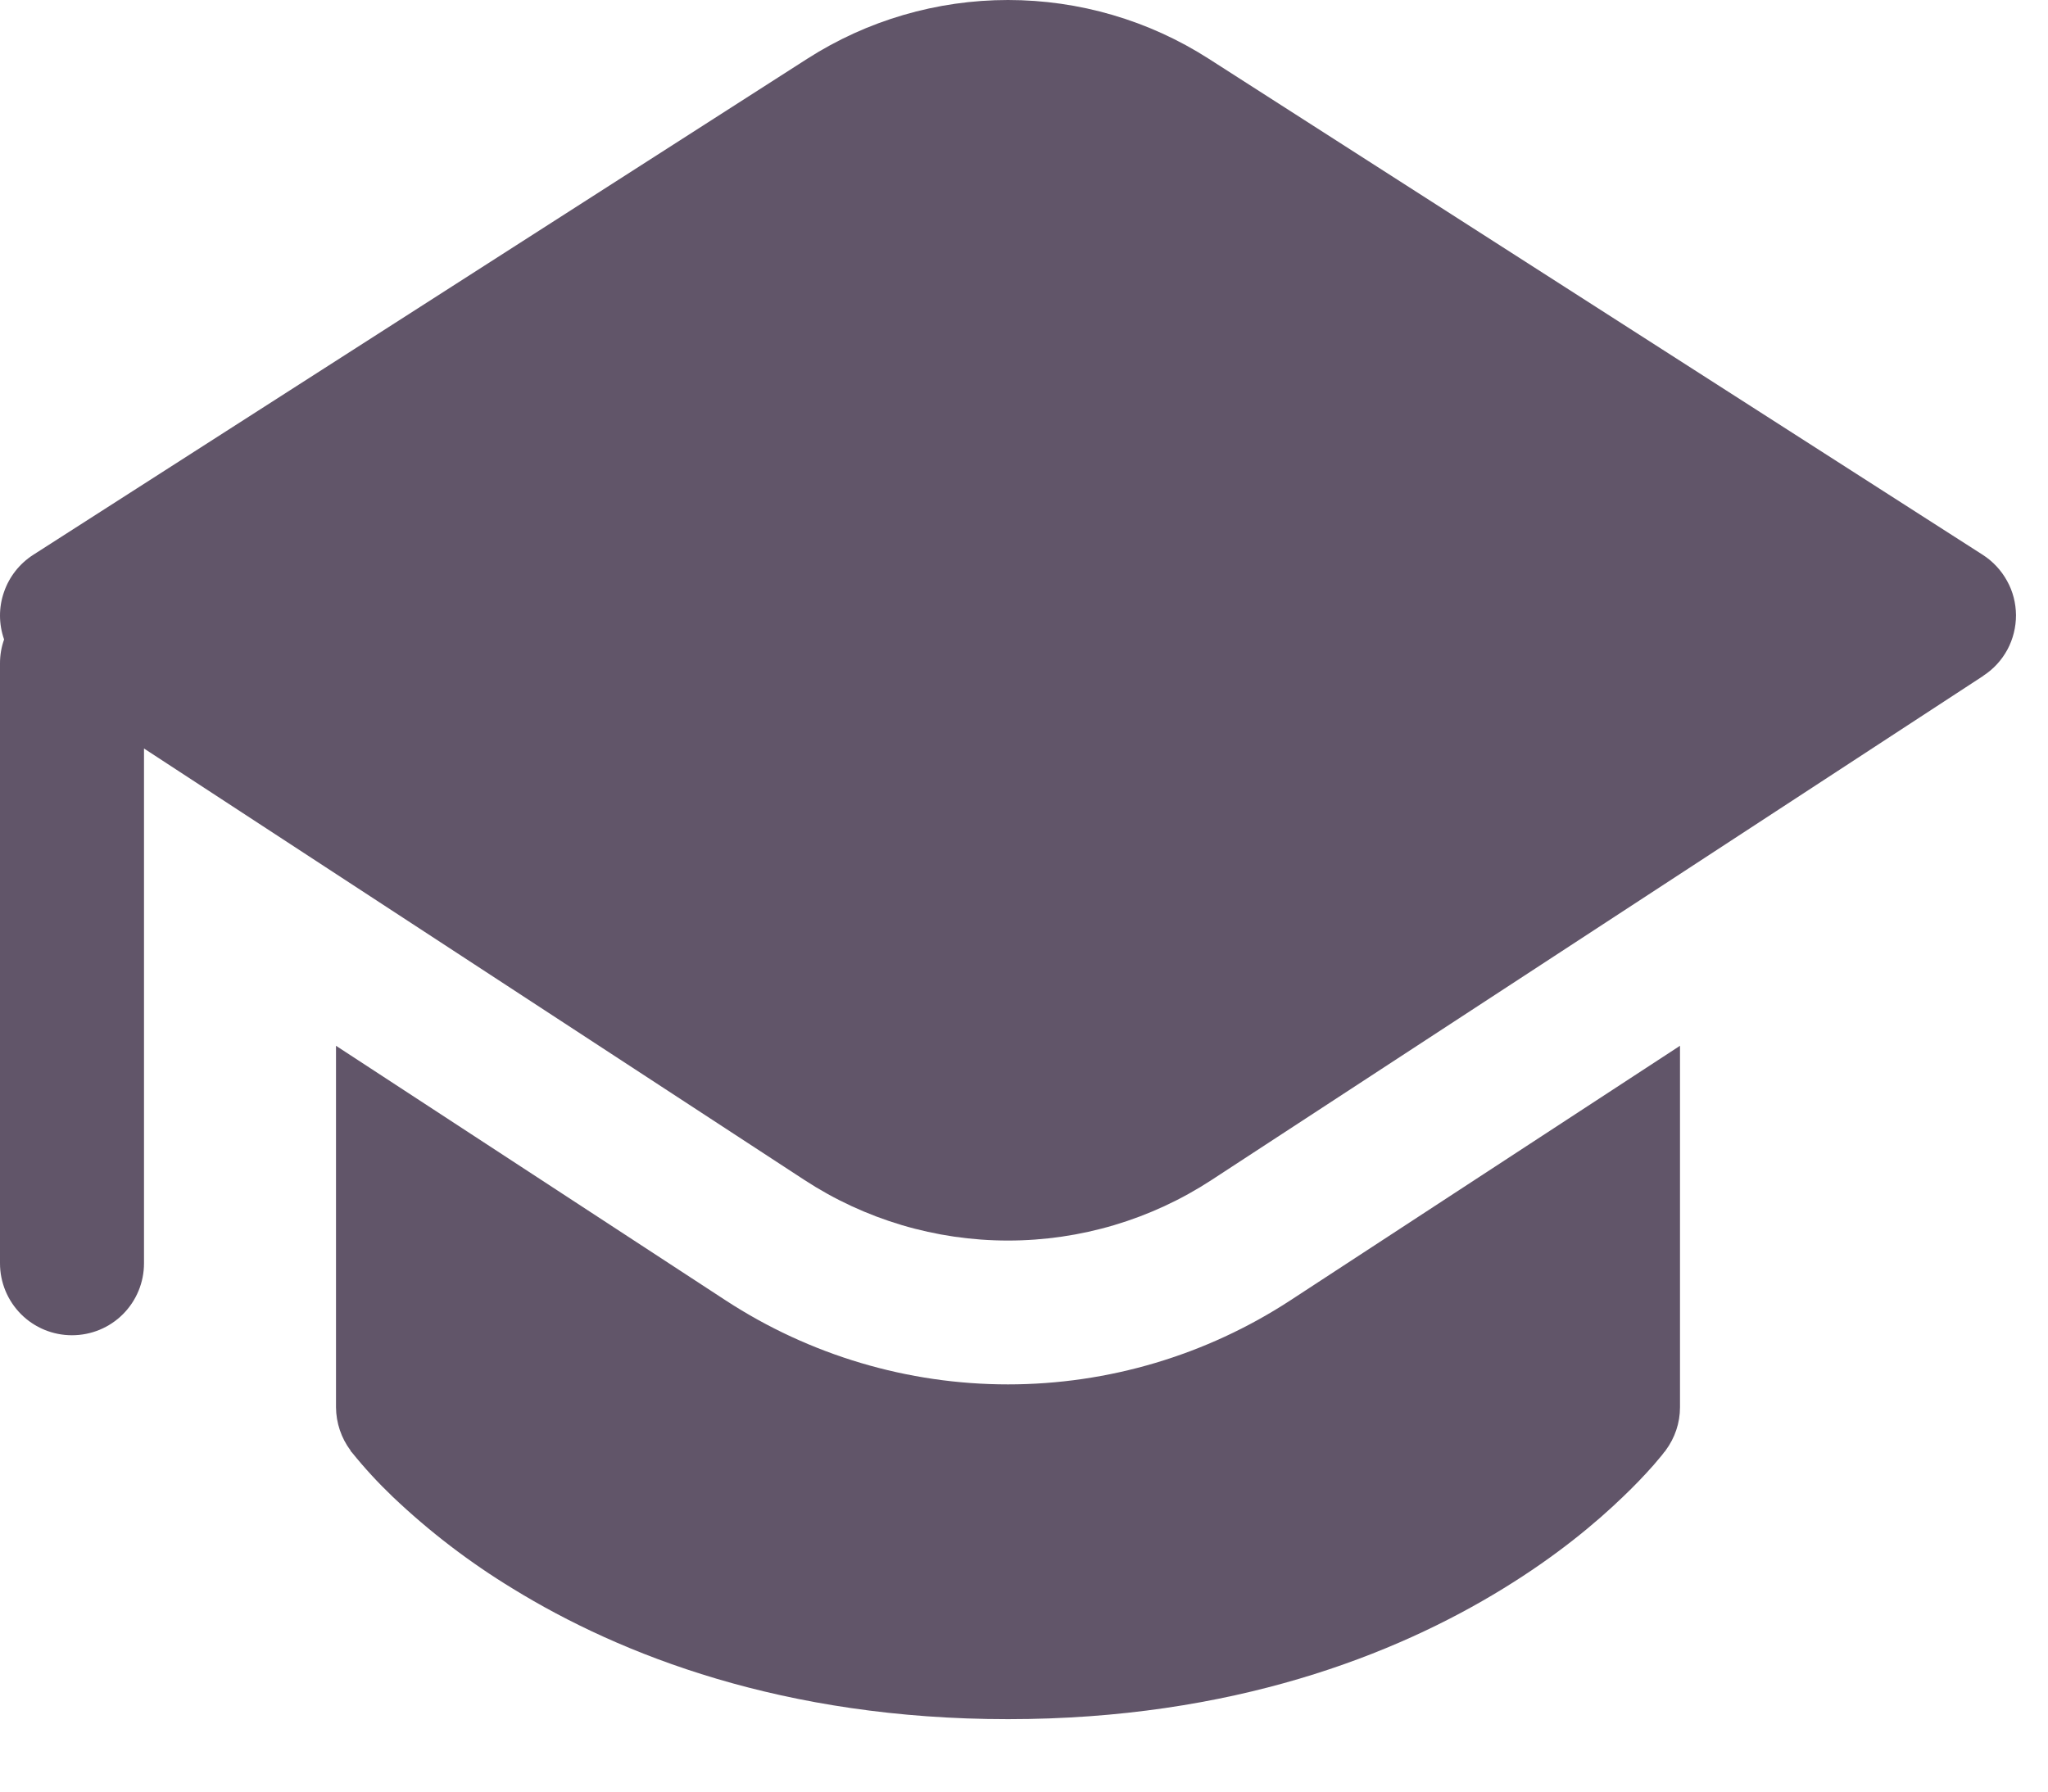
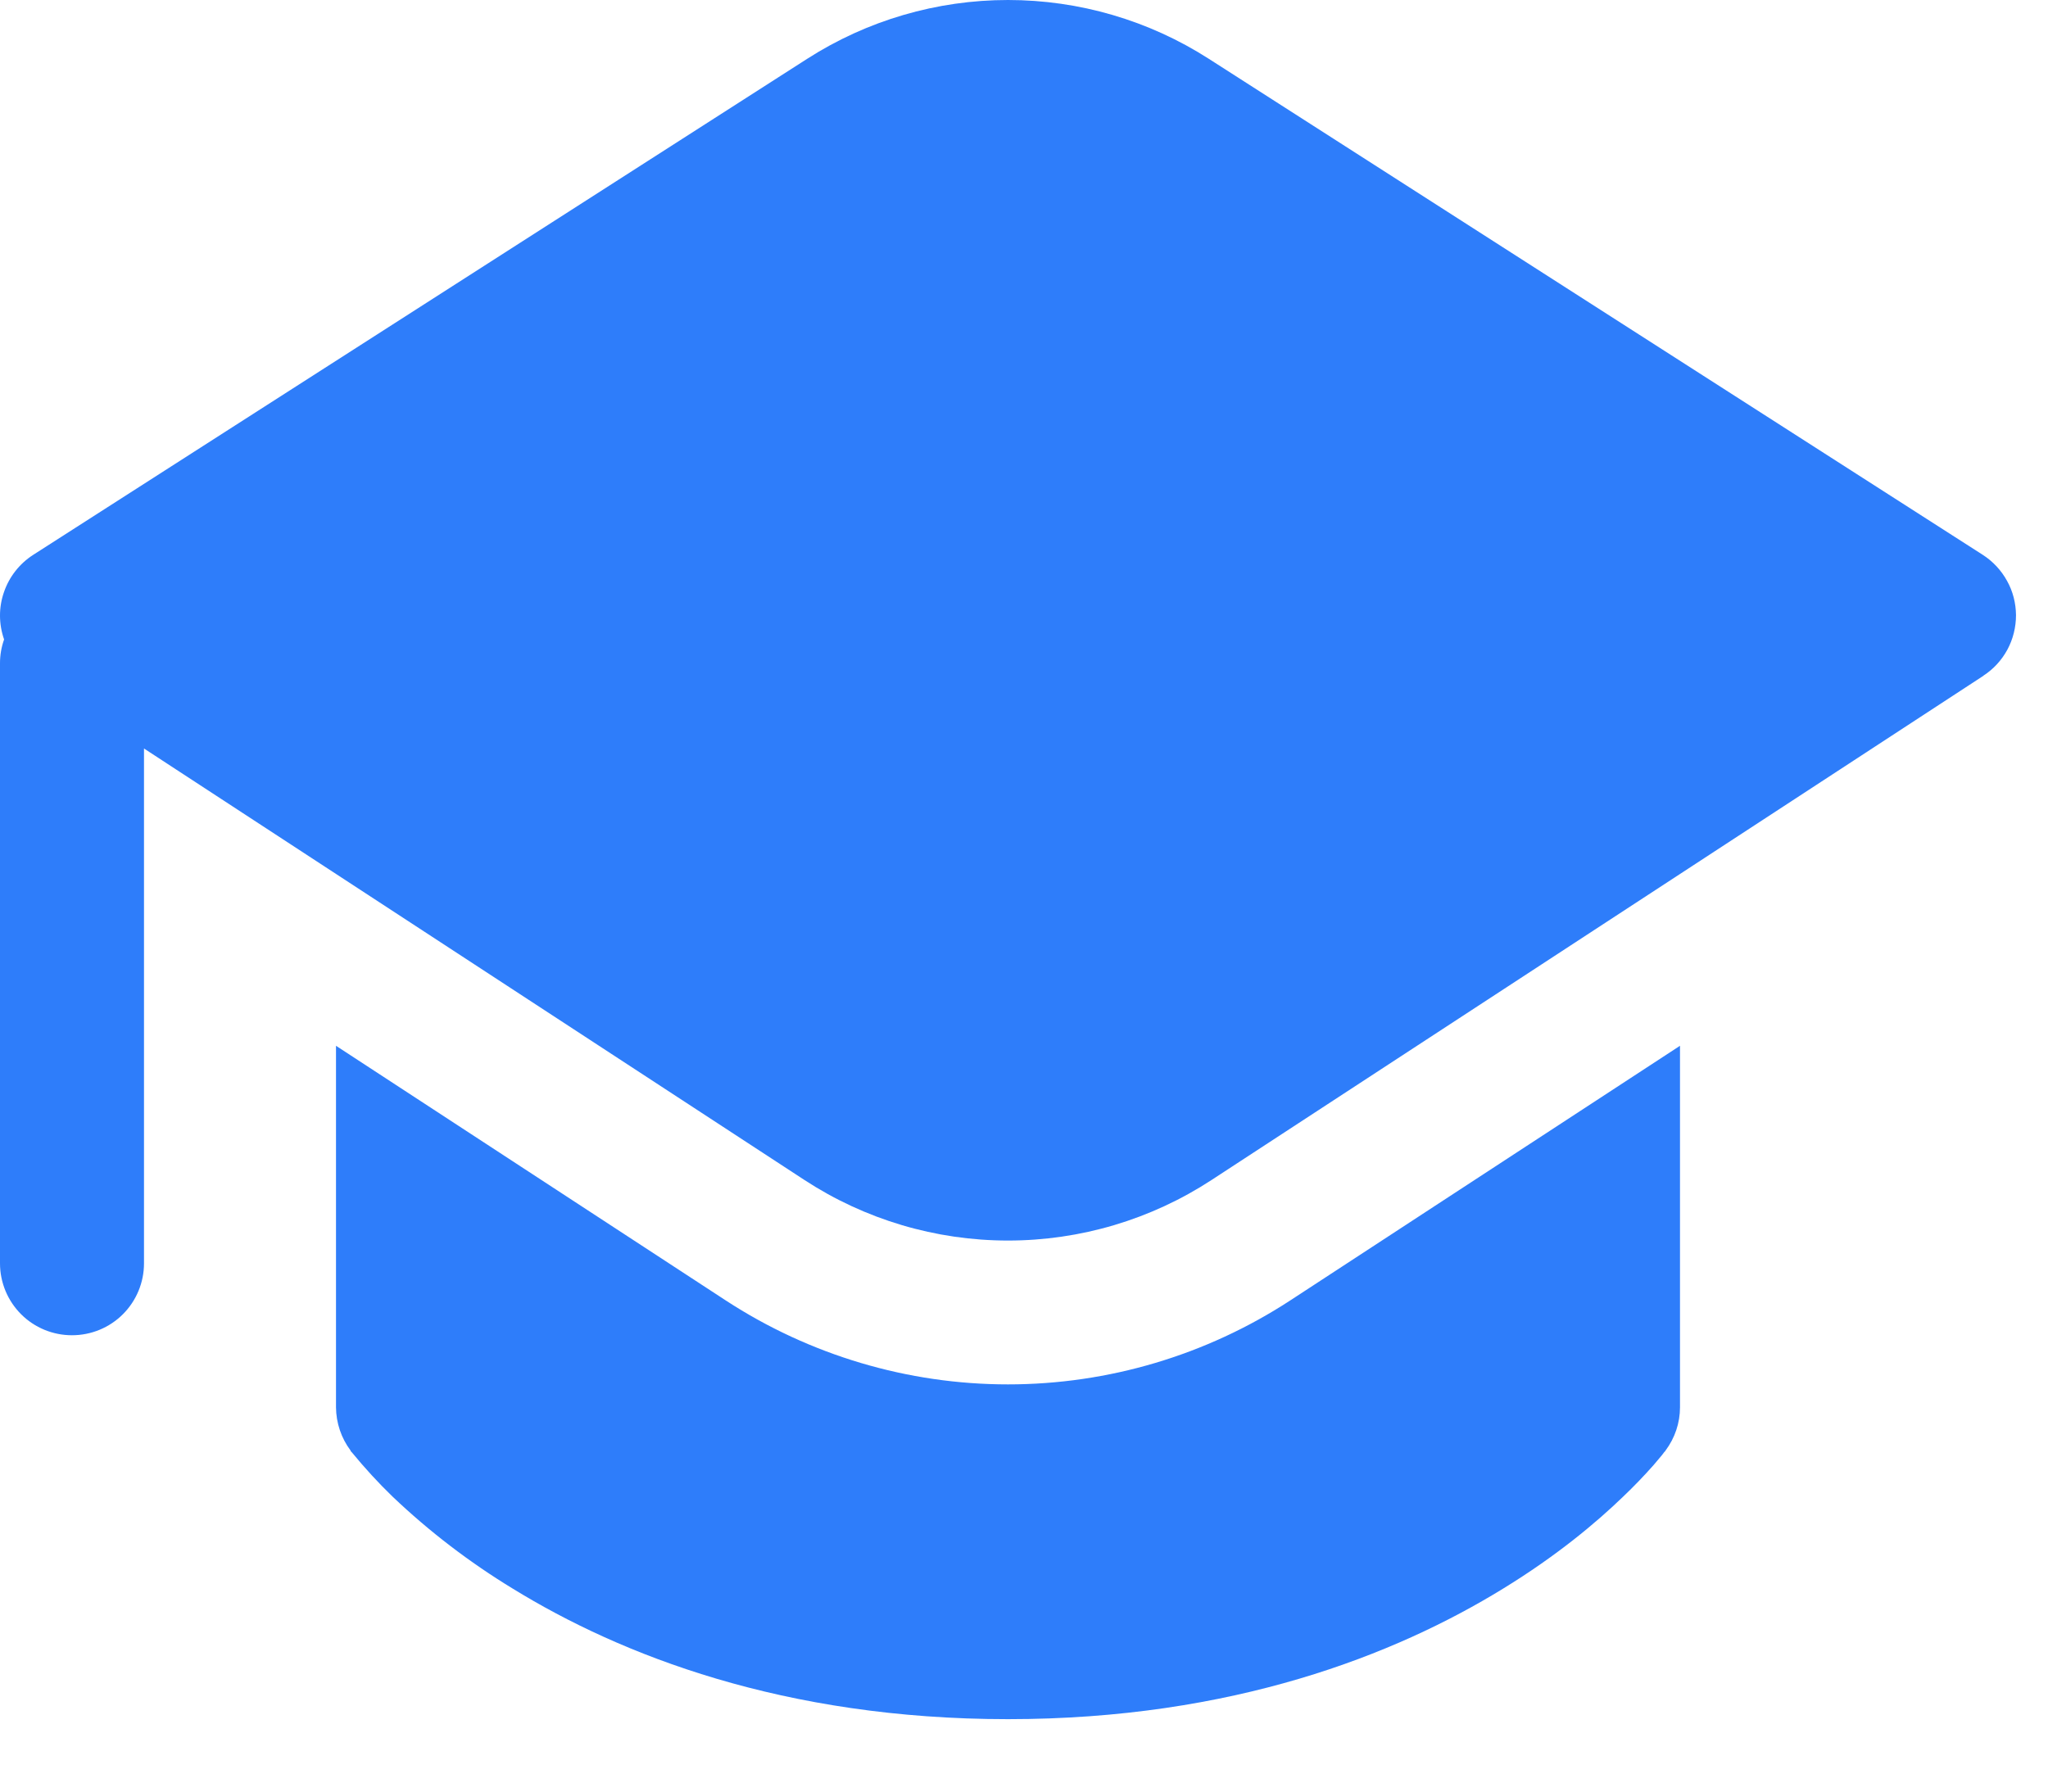
<svg xmlns="http://www.w3.org/2000/svg" width="16" height="14" viewBox="0 0 16 14" fill="none">
-   <path d="M2.625 10.997V8.172L5.67 10.162C6.326 10.59 7.092 10.818 7.875 10.818C8.658 10.818 9.424 10.59 10.08 10.162L13.125 8.172V10.997C13.125 11.119 13.085 11.237 13.012 11.335L13.012 11.336L13.011 11.337L13.009 11.34L13.002 11.347L12.993 11.359L12.983 11.372L12.919 11.448C12.843 11.534 12.764 11.616 12.681 11.695C12.473 11.896 12.164 12.156 11.743 12.414C10.902 12.931 9.629 13.434 7.875 13.434C6.122 13.434 4.848 12.932 4.006 12.414C3.669 12.209 3.354 11.968 3.068 11.696C2.954 11.587 2.847 11.471 2.748 11.348L2.741 11.341L2.739 11.337V11.335C2.666 11.238 2.626 11.119 2.625 10.997ZM15.495 5.281L9.465 9.221C8.992 9.53 8.44 9.694 7.875 9.694C7.31 9.694 6.758 9.53 6.285 9.221L1.125 5.849V9.872C1.125 10.021 1.066 10.164 0.96 10.27C0.855 10.375 0.712 10.434 0.562 10.434C0.413 10.434 0.27 10.375 0.165 10.27C0.059 10.164 0 10.021 0 9.872V5.184C0 5.118 0.011 5.055 0.032 4.997C-0.01 4.877 -0.011 4.747 0.031 4.627C0.072 4.507 0.152 4.405 0.259 4.336L6.307 0.459C6.775 0.159 7.319 0 7.875 0C8.431 0 8.975 0.159 9.443 0.459L15.491 4.336C15.57 4.387 15.635 4.457 15.68 4.539C15.726 4.621 15.749 4.713 15.75 4.807C15.75 4.901 15.727 4.994 15.683 5.076C15.638 5.159 15.574 5.229 15.495 5.28" fill="#615569" />
+   <path d="M2.625 10.997V8.172L5.67 10.162C6.326 10.59 7.092 10.818 7.875 10.818C8.658 10.818 9.424 10.59 10.08 10.162L13.125 8.172V10.997C13.125 11.119 13.085 11.237 13.012 11.335L13.012 11.336L13.011 11.337L13.009 11.34L13.002 11.347L12.993 11.359L12.983 11.372L12.919 11.448C12.843 11.534 12.764 11.616 12.681 11.695C12.473 11.896 12.164 12.156 11.743 12.414C10.902 12.931 9.629 13.434 7.875 13.434C6.122 13.434 4.848 12.932 4.006 12.414C3.669 12.209 3.354 11.968 3.068 11.696C2.955 11.587 2.849 11.471 2.748 11.348L2.741 11.341L2.739 11.337V11.335C2.666 11.238 2.626 11.119 2.625 10.997ZM15.495 5.281L9.465 9.221C8.992 9.53 8.44 9.694 7.875 9.694C7.31 9.694 6.758 9.53 6.285 9.221L1.125 5.849V9.872C1.125 10.021 1.066 10.164 0.96 10.27C0.855 10.375 0.712 10.434 0.562 10.434C0.413 10.434 0.27 10.375 0.165 10.27C0.059 10.164 0 10.021 0 9.872V5.184C0 5.118 0.011 5.055 0.032 4.997C-0.01 4.877 -0.011 4.747 0.031 4.627C0.072 4.507 0.152 4.405 0.259 4.336L6.307 0.459C6.775 0.159 7.319 0 7.875 0C8.431 0 8.975 0.159 9.443 0.459L15.491 4.336C15.57 4.387 15.635 4.457 15.68 4.539C15.726 4.621 15.749 4.713 15.75 4.807C15.75 4.901 15.727 4.994 15.683 5.076C15.638 5.159 15.574 5.229 15.495 5.28" fill="#2E7DFA" />
</svg>
